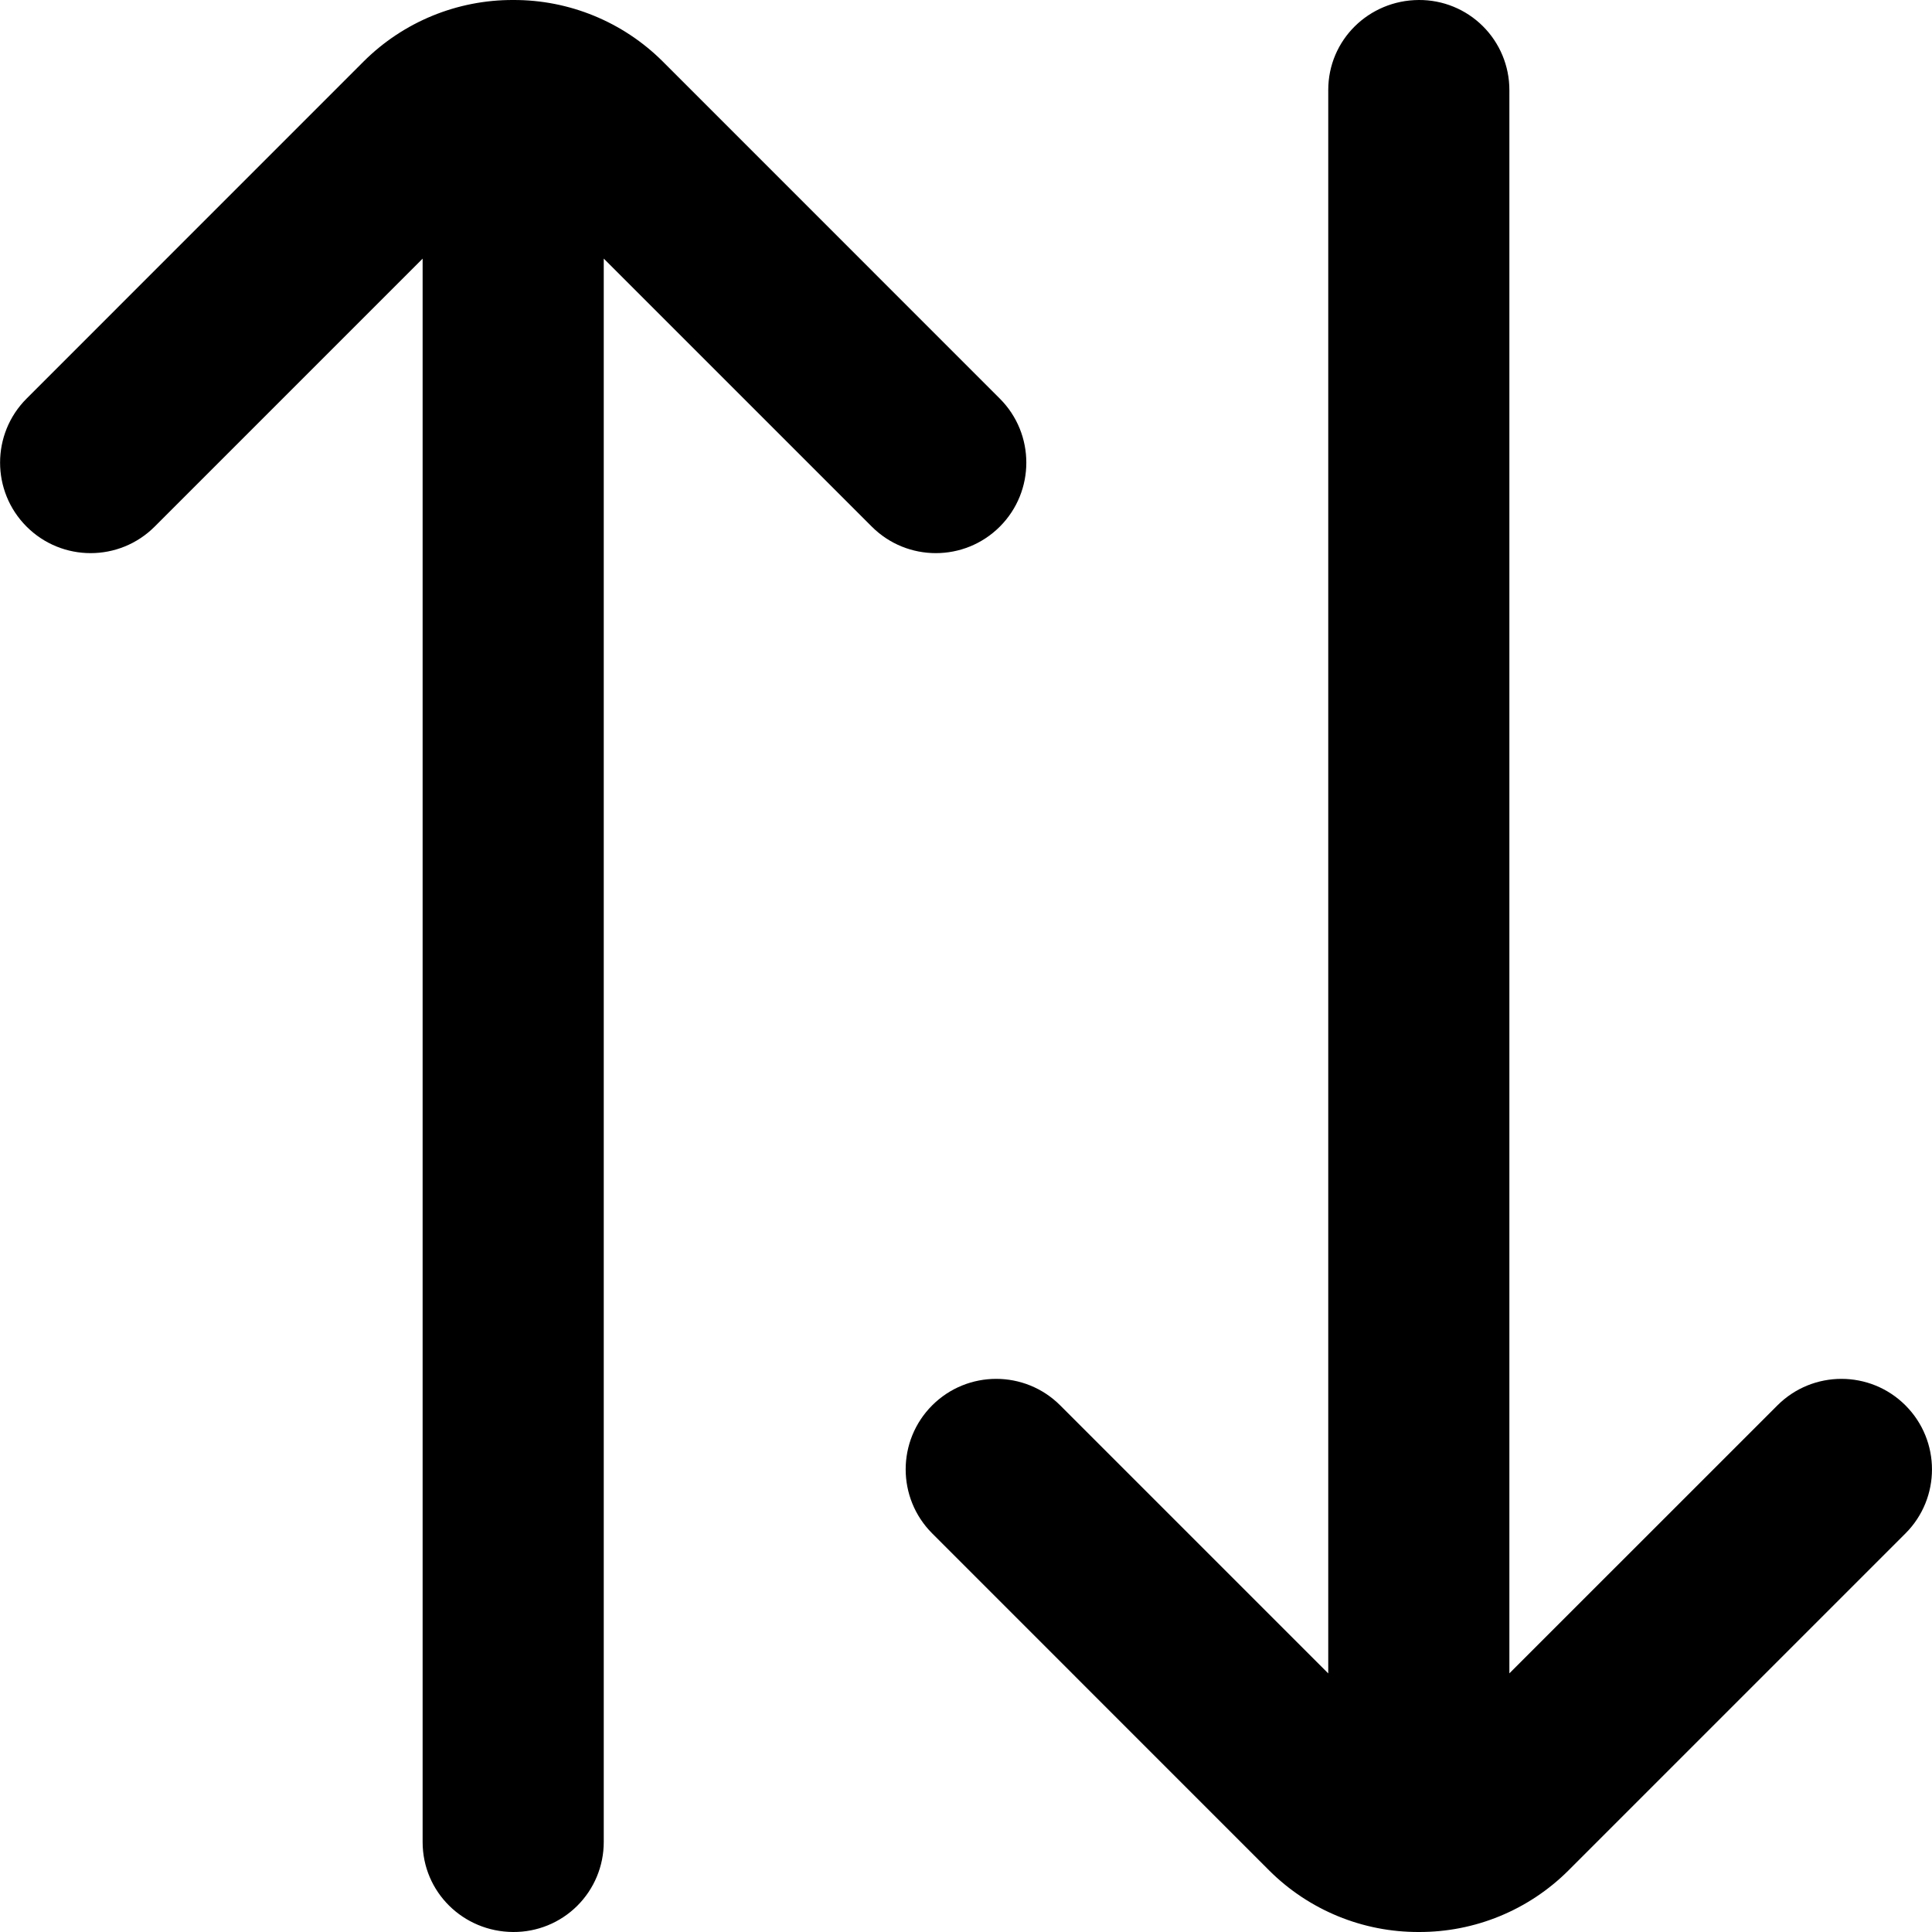
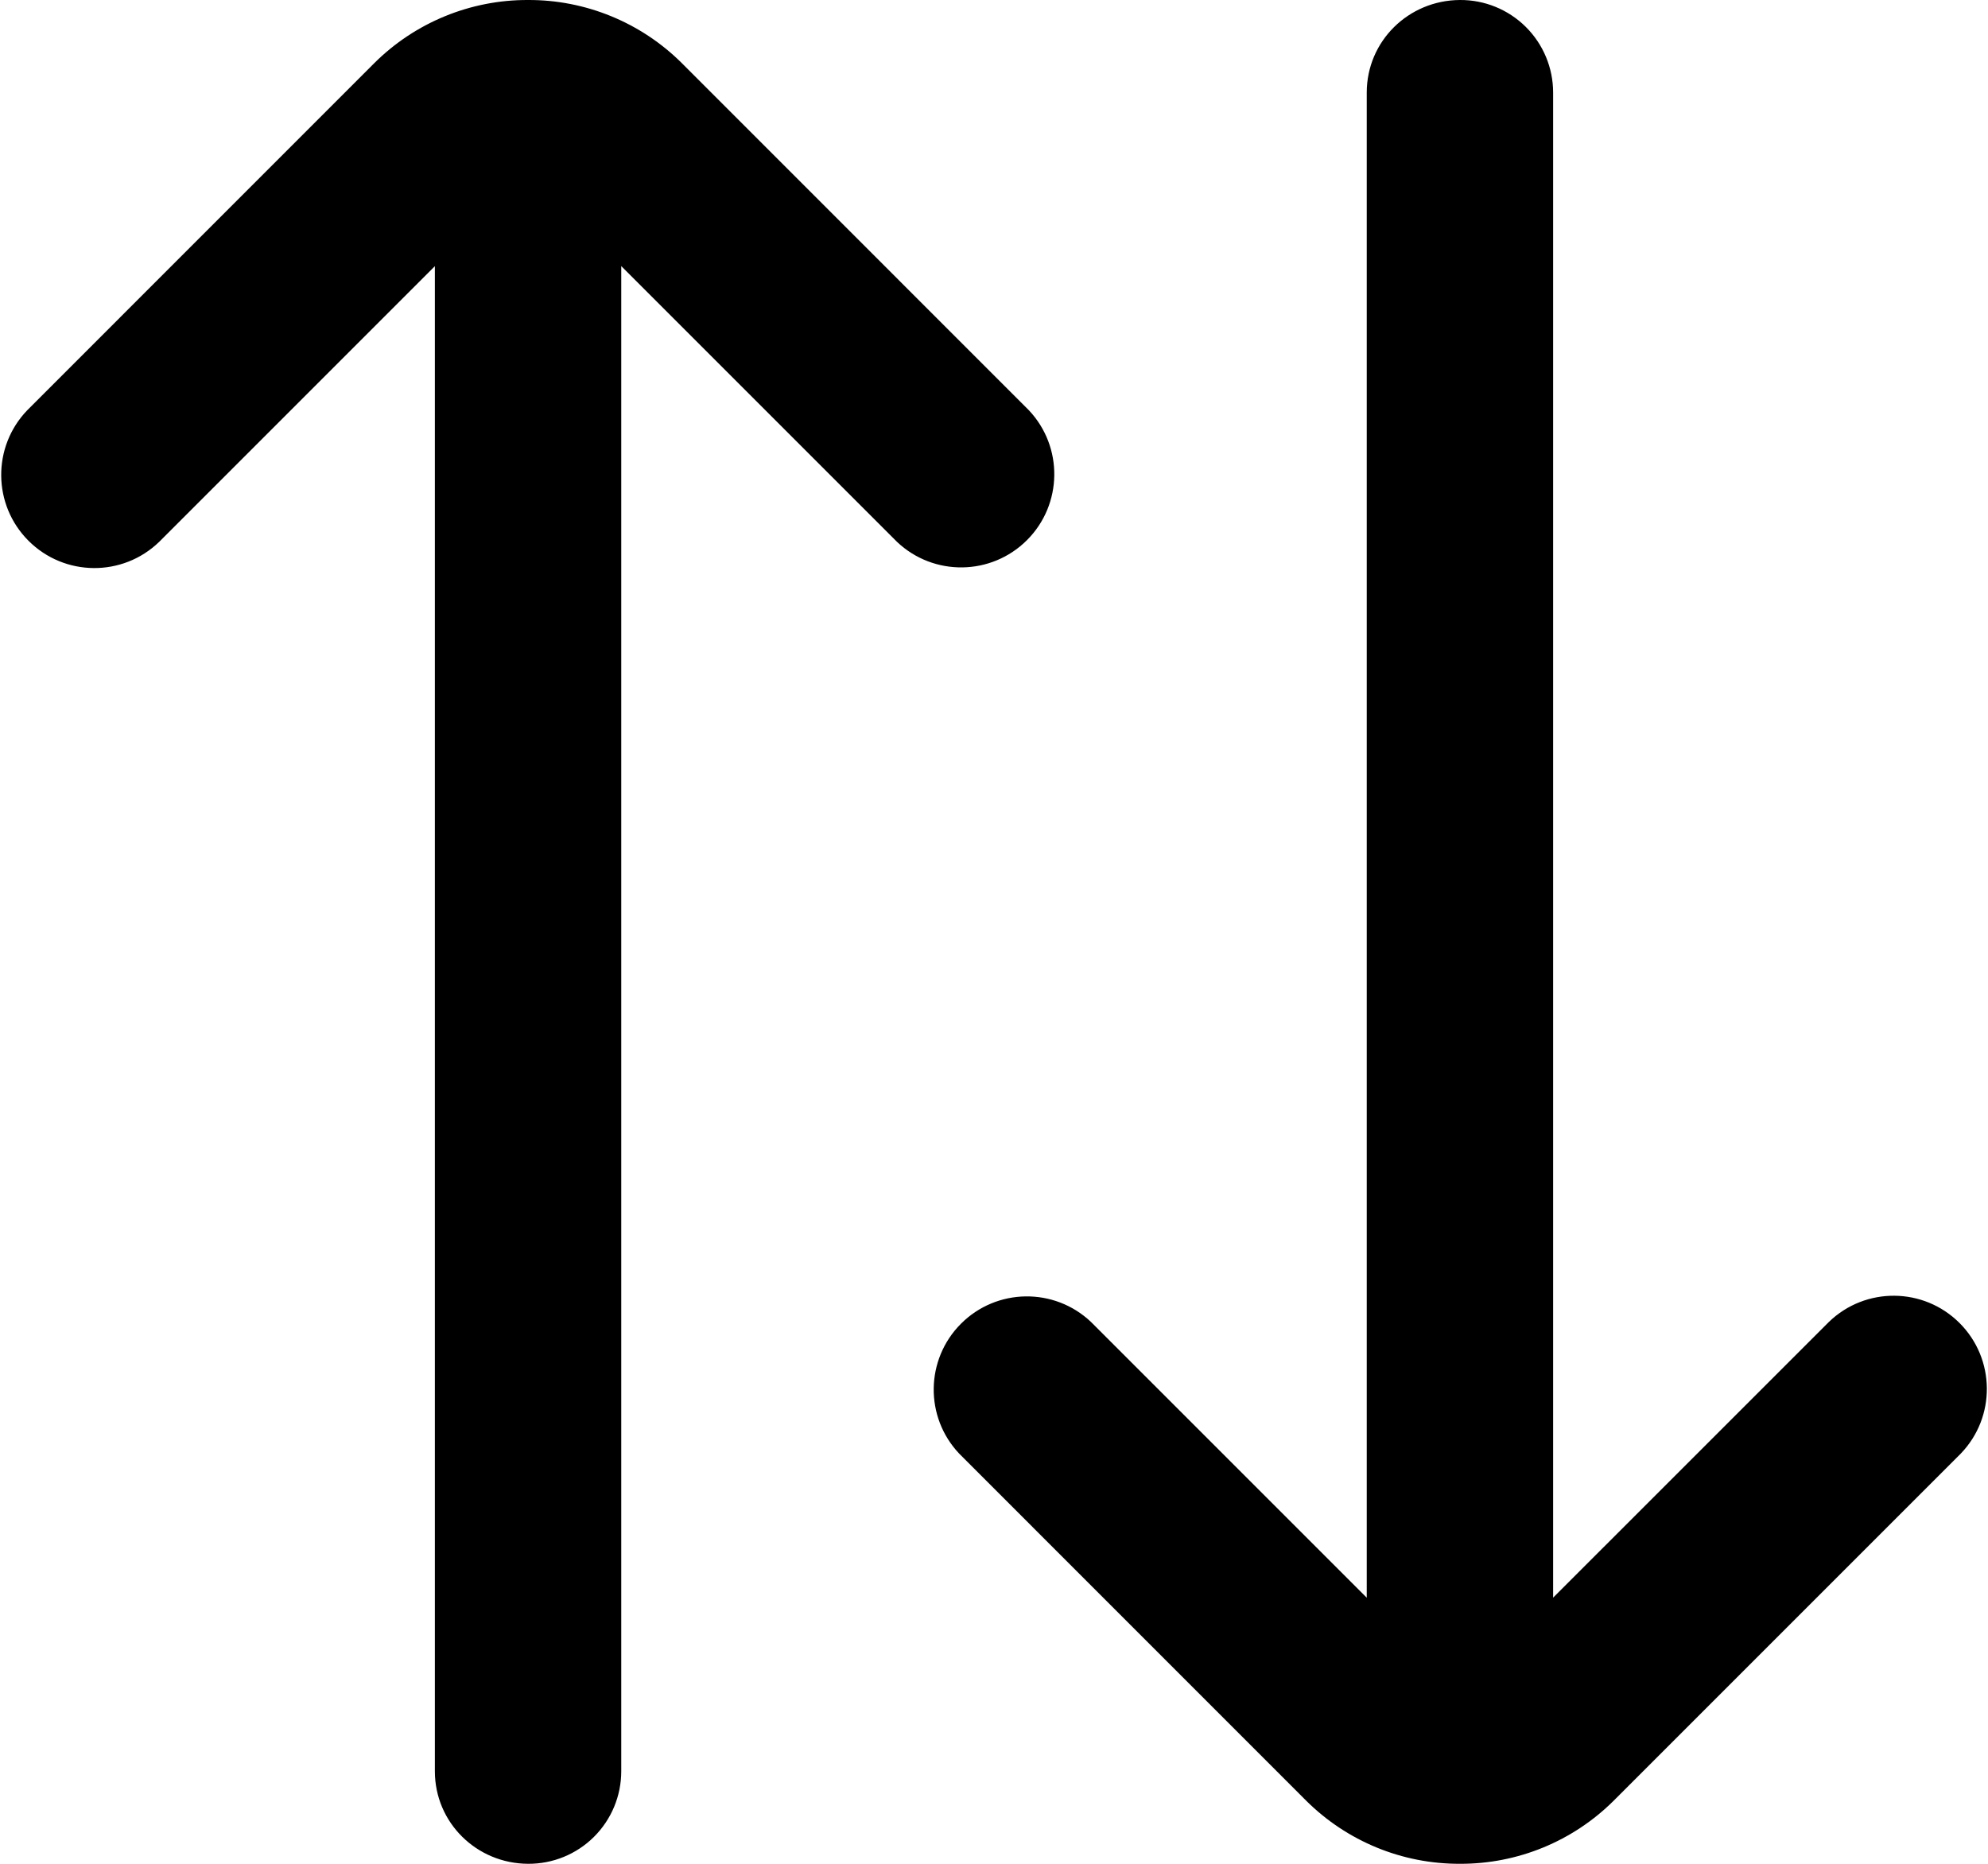
- <svg xmlns="http://www.w3.org/2000/svg" viewBox="0 0 32 32">
-   <path d="M8.5 0a3.49 3.49 0 0 0-2.475 1.016L.44 6.602a1.5 1.5 0 0 0 0 2.12 1.5 1.5 0 0 0 2.122 0L7 4.284V30.51c0 .828.672 1.486 1.5 1.49a1.49 1.49 0 0 0 1.5-1.49V4.283l4.44 4.44a1.5 1.5 0 0 0 2.12 0 1.5 1.5 0 0 0 0-2.121l-5.585-5.586A3.489 3.489 0 0 0 8.5 0zm15 0c-.828.004-1.5.662-1.5 1.49v26.227l-4.44-4.44a1.5 1.5 0 0 0-2.12 0 1.5 1.5 0 0 0 0 2.121l5.585 5.586A3.49 3.49 0 0 0 23.5 32a3.49 3.49 0 0 0 2.475-1.016l5.586-5.586a1.5 1.5 0 0 0 0-2.12 1.5 1.5 0 0 0-2.122 0L25 27.716V1.49A1.49 1.49 0 0 0 23.5 0z" />
+ <svg xmlns="http://www.w3.org/2000/svg" viewBox="0 0 32 30">
+   <path d="M8.5 0a3.49 3.49 0 0 0-2.475 1.016L.44 6.602a1.5 1.5 0 0 0 2.122 2.12L7 4.284V28.51c0 .828.672 1.486 1.5 1.49a1.49 1.49 0 0 0 1.5-1.49V4.283l4.44 4.44a1.5 1.5 0 0 0 2.12-2.121l-5.585-5.586A3.489 3.489 0 0 0 8.5 0Zm15 0c-.828.004-1.5.662-1.5 1.49v24.227l-4.44-4.44a1.5 1.5 0 0 0-2.12 2.121l5.585 5.586A3.49 3.49 0 0 0 23.5 30a3.49 3.49 0 0 0 2.475-1.016l5.586-5.586a1.5 1.5 0 0 0-2.122-2.12L25 25.716V1.49A1.49 1.49 0 0 0 23.5 0Z" />
</svg>
